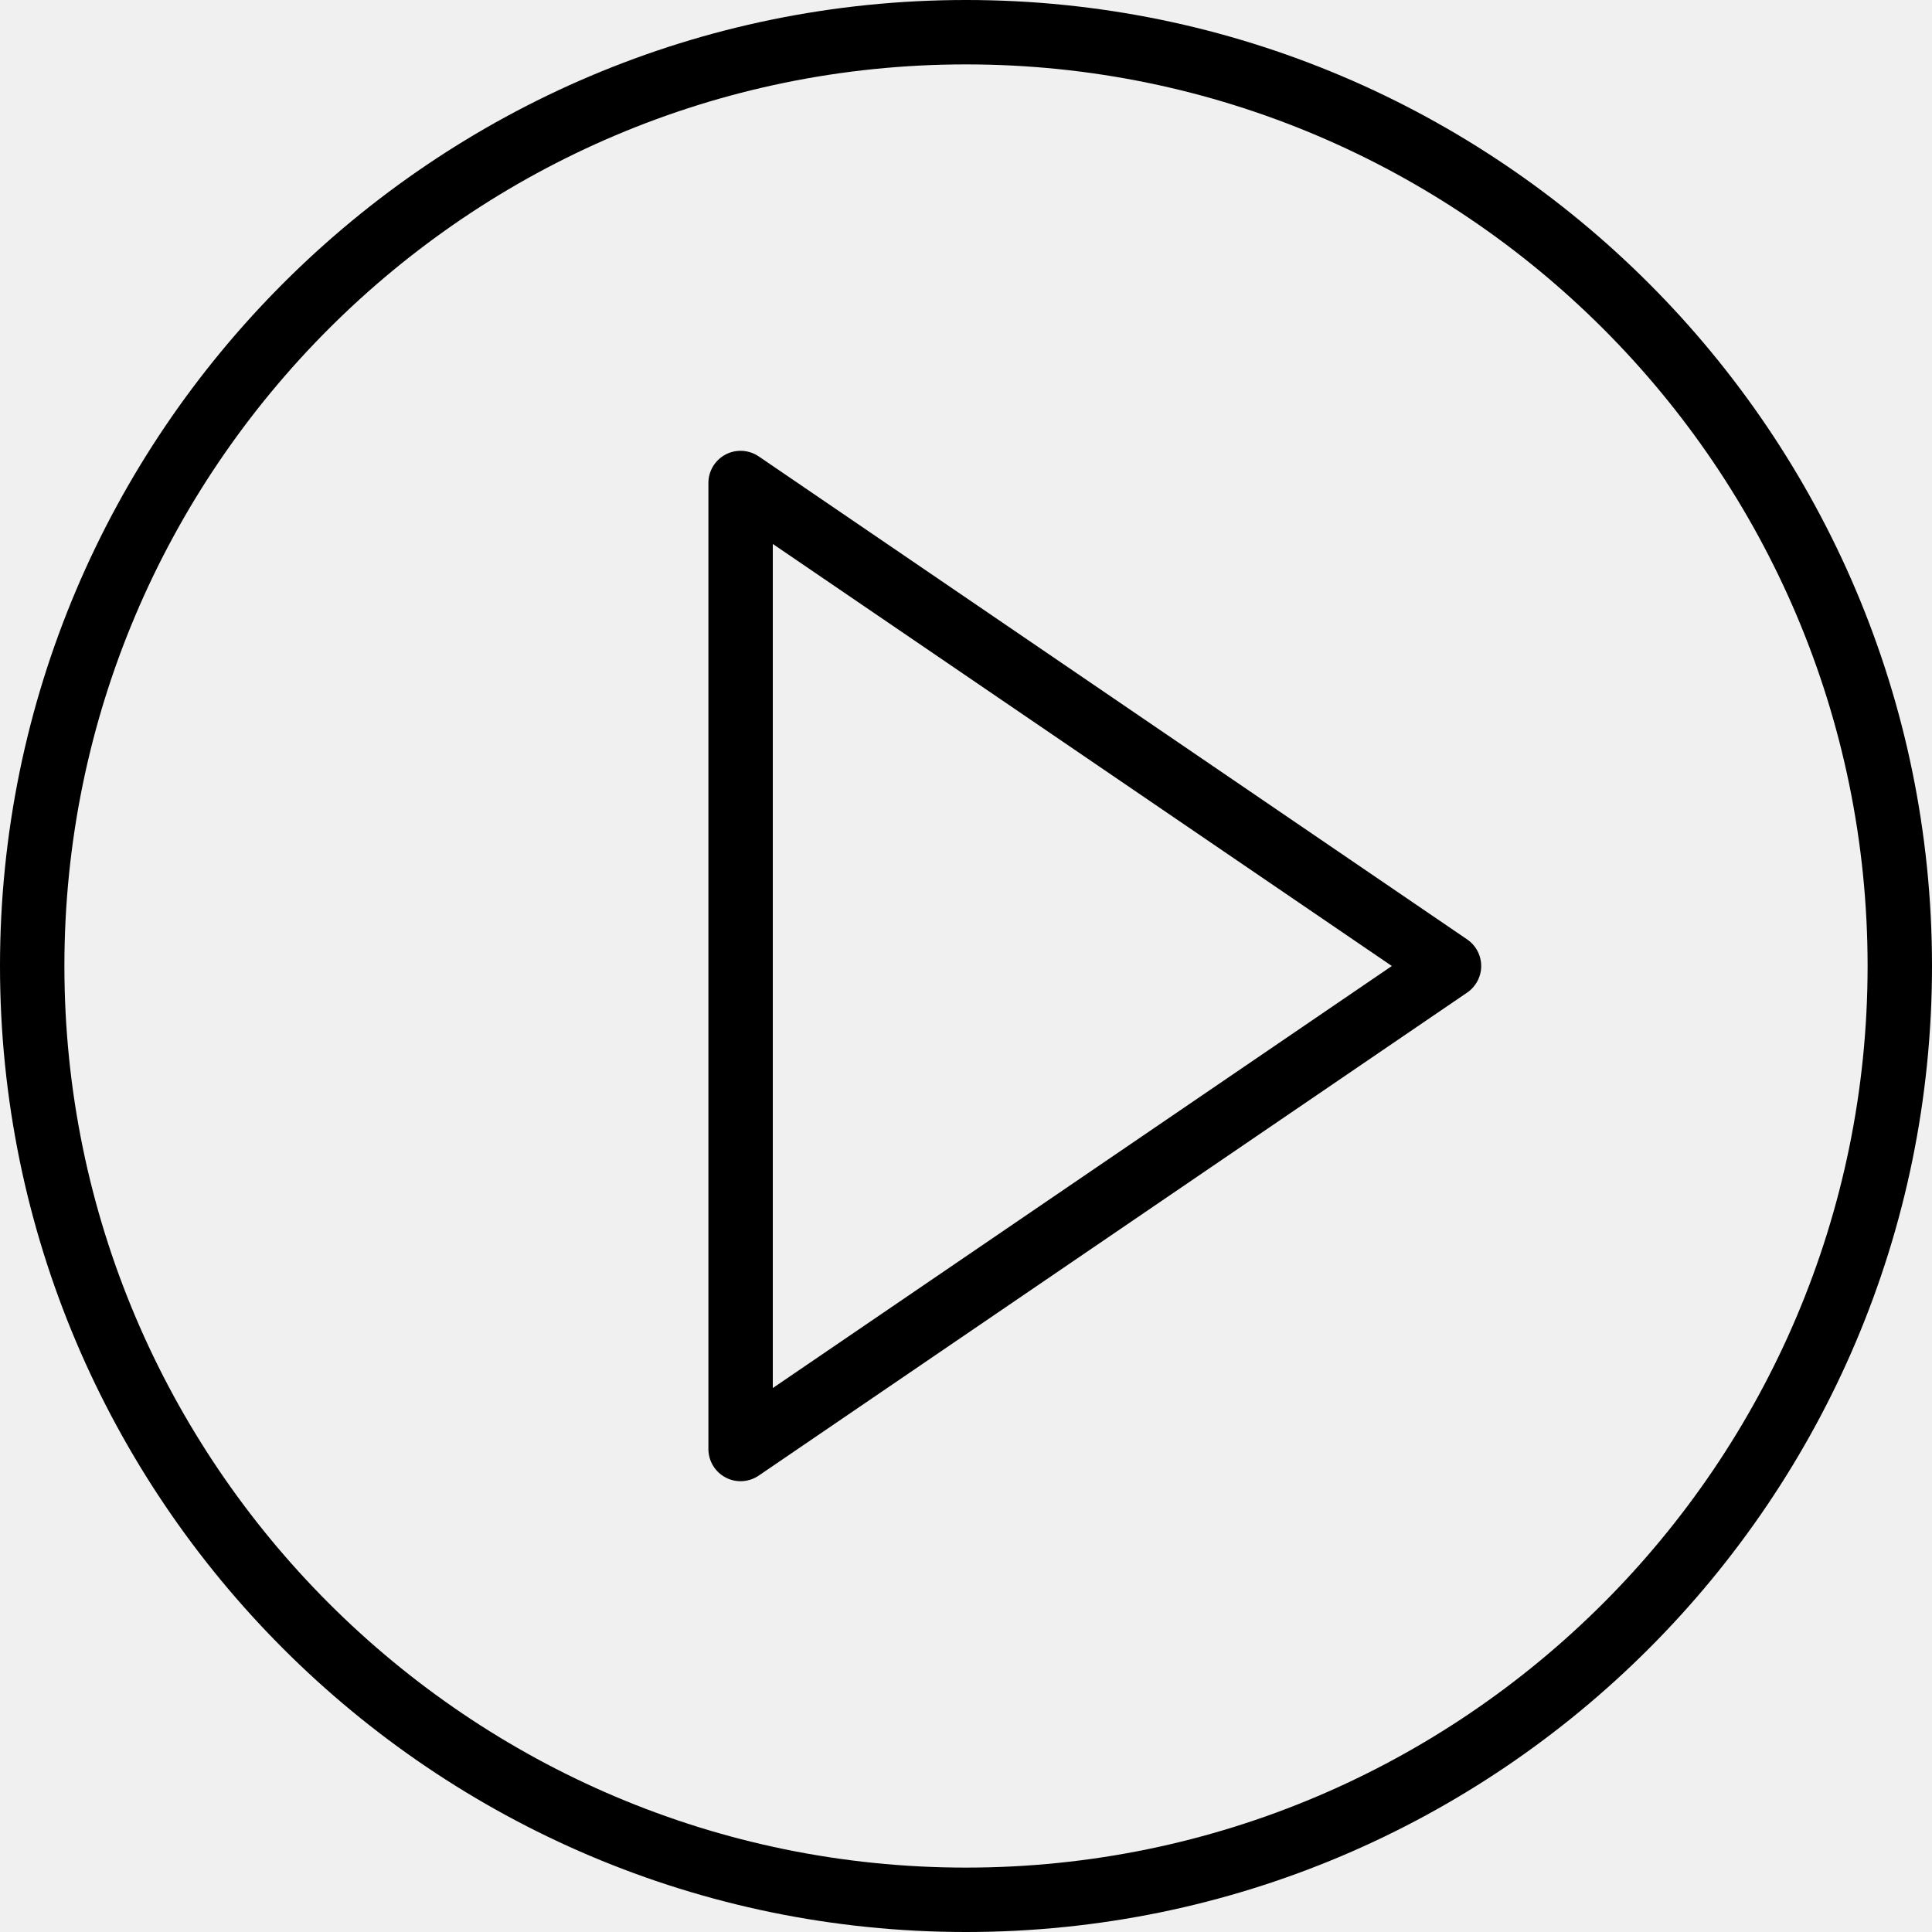
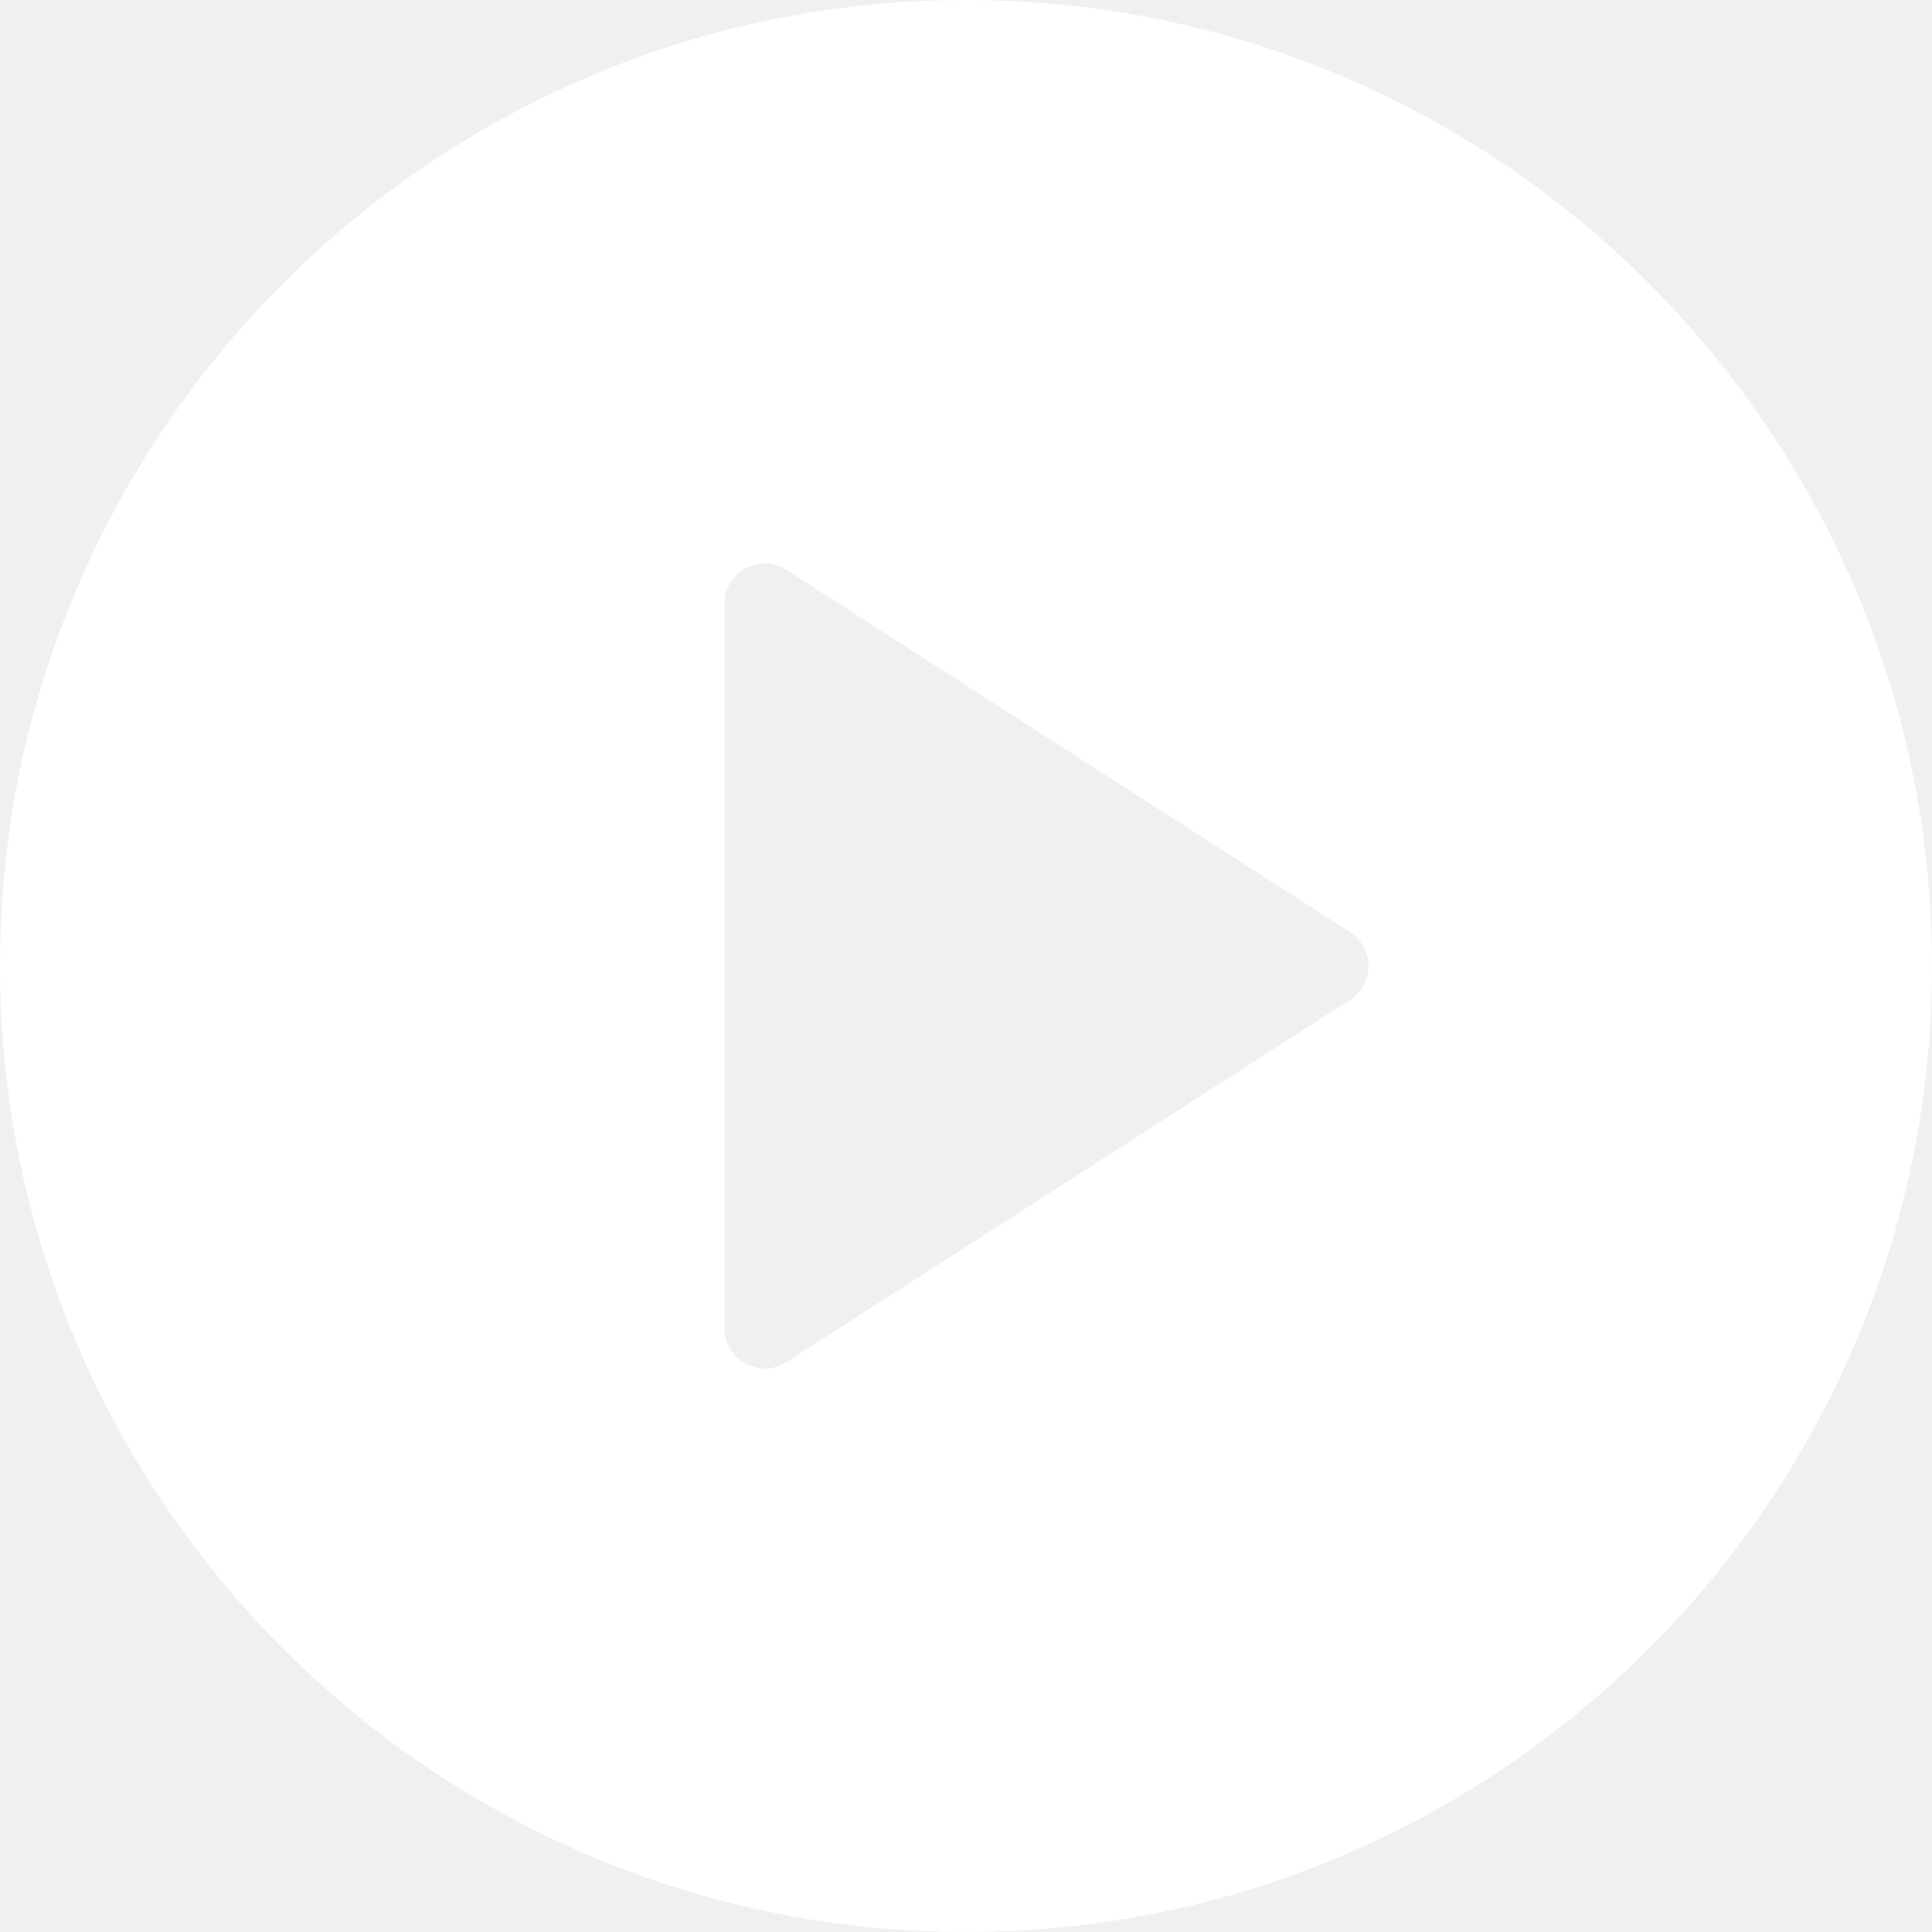
- <svg xmlns="http://www.w3.org/2000/svg" fill="#000000" height="800px" width="800px" version="1.1" id="Capa_1" viewBox="0 0 60 60" xml:space="preserve">
-   <g>
-     <path d="M45.563,29.174l-22-15c-0.307-0.208-0.703-0.231-1.031-0.058C22.205,14.289,22,14.629,22,15v30   c0,0.371,0.205,0.711,0.533,0.884C22.679,45.962,22.84,46,23,46c0.197,0,0.394-0.059,0.563-0.174l22-15   C45.836,30.64,46,30.331,46,30S45.836,29.36,45.563,29.174z M24,43.107V16.893L43.225,30L24,43.107z" />
-     <path d="M30,0C13.458,0,0,13.458,0,30s13.458,30,30,30s30-13.458,30-30S46.542,0,30,0z M30,58C14.561,58,2,45.439,2,30   S14.561,2,30,2s28,12.561,28,28S45.439,58,30,58z" />
+ <svg xmlns="http://www.w3.org/2000/svg" width="48" height="48" viewBox="0 0 48 48" fill="none">
+   <g id="play-button 1" clip-path="url(#clip0_62_379)">
+     <g id="Group">
+       <g id="Group_2">
+         <path id="Vector" d="M24 0C10.766 0 0 10.767 0 24C0 37.233 10.766 48 24 48C37.234 48 48 37.233 48 24C48 10.767 37.234 0 24 0ZM33.541 24.841L19.541 33.841C19.377 33.947 19.188 34 19 34C18.836 34 18.67 33.959 18.521 33.878C18.199 33.702 18 33.366 18 33V15C18 14.634 18.199 14.298 18.521 14.122C18.838 13.948 19.234 13.959 19.541 14.159L33.541 23.159C33.826 23.343 34 23.66 34 24C34 24.34 33.826 24.657 33.541 24.841Z" fill="white" />
+       </g>
+     </g>
  </g>
+   <defs>
+     <clipPath id="clip0_62_379">
+       <rect width="48" height="48" fill="white" />
+     </clipPath>
+   </defs>
</svg>
